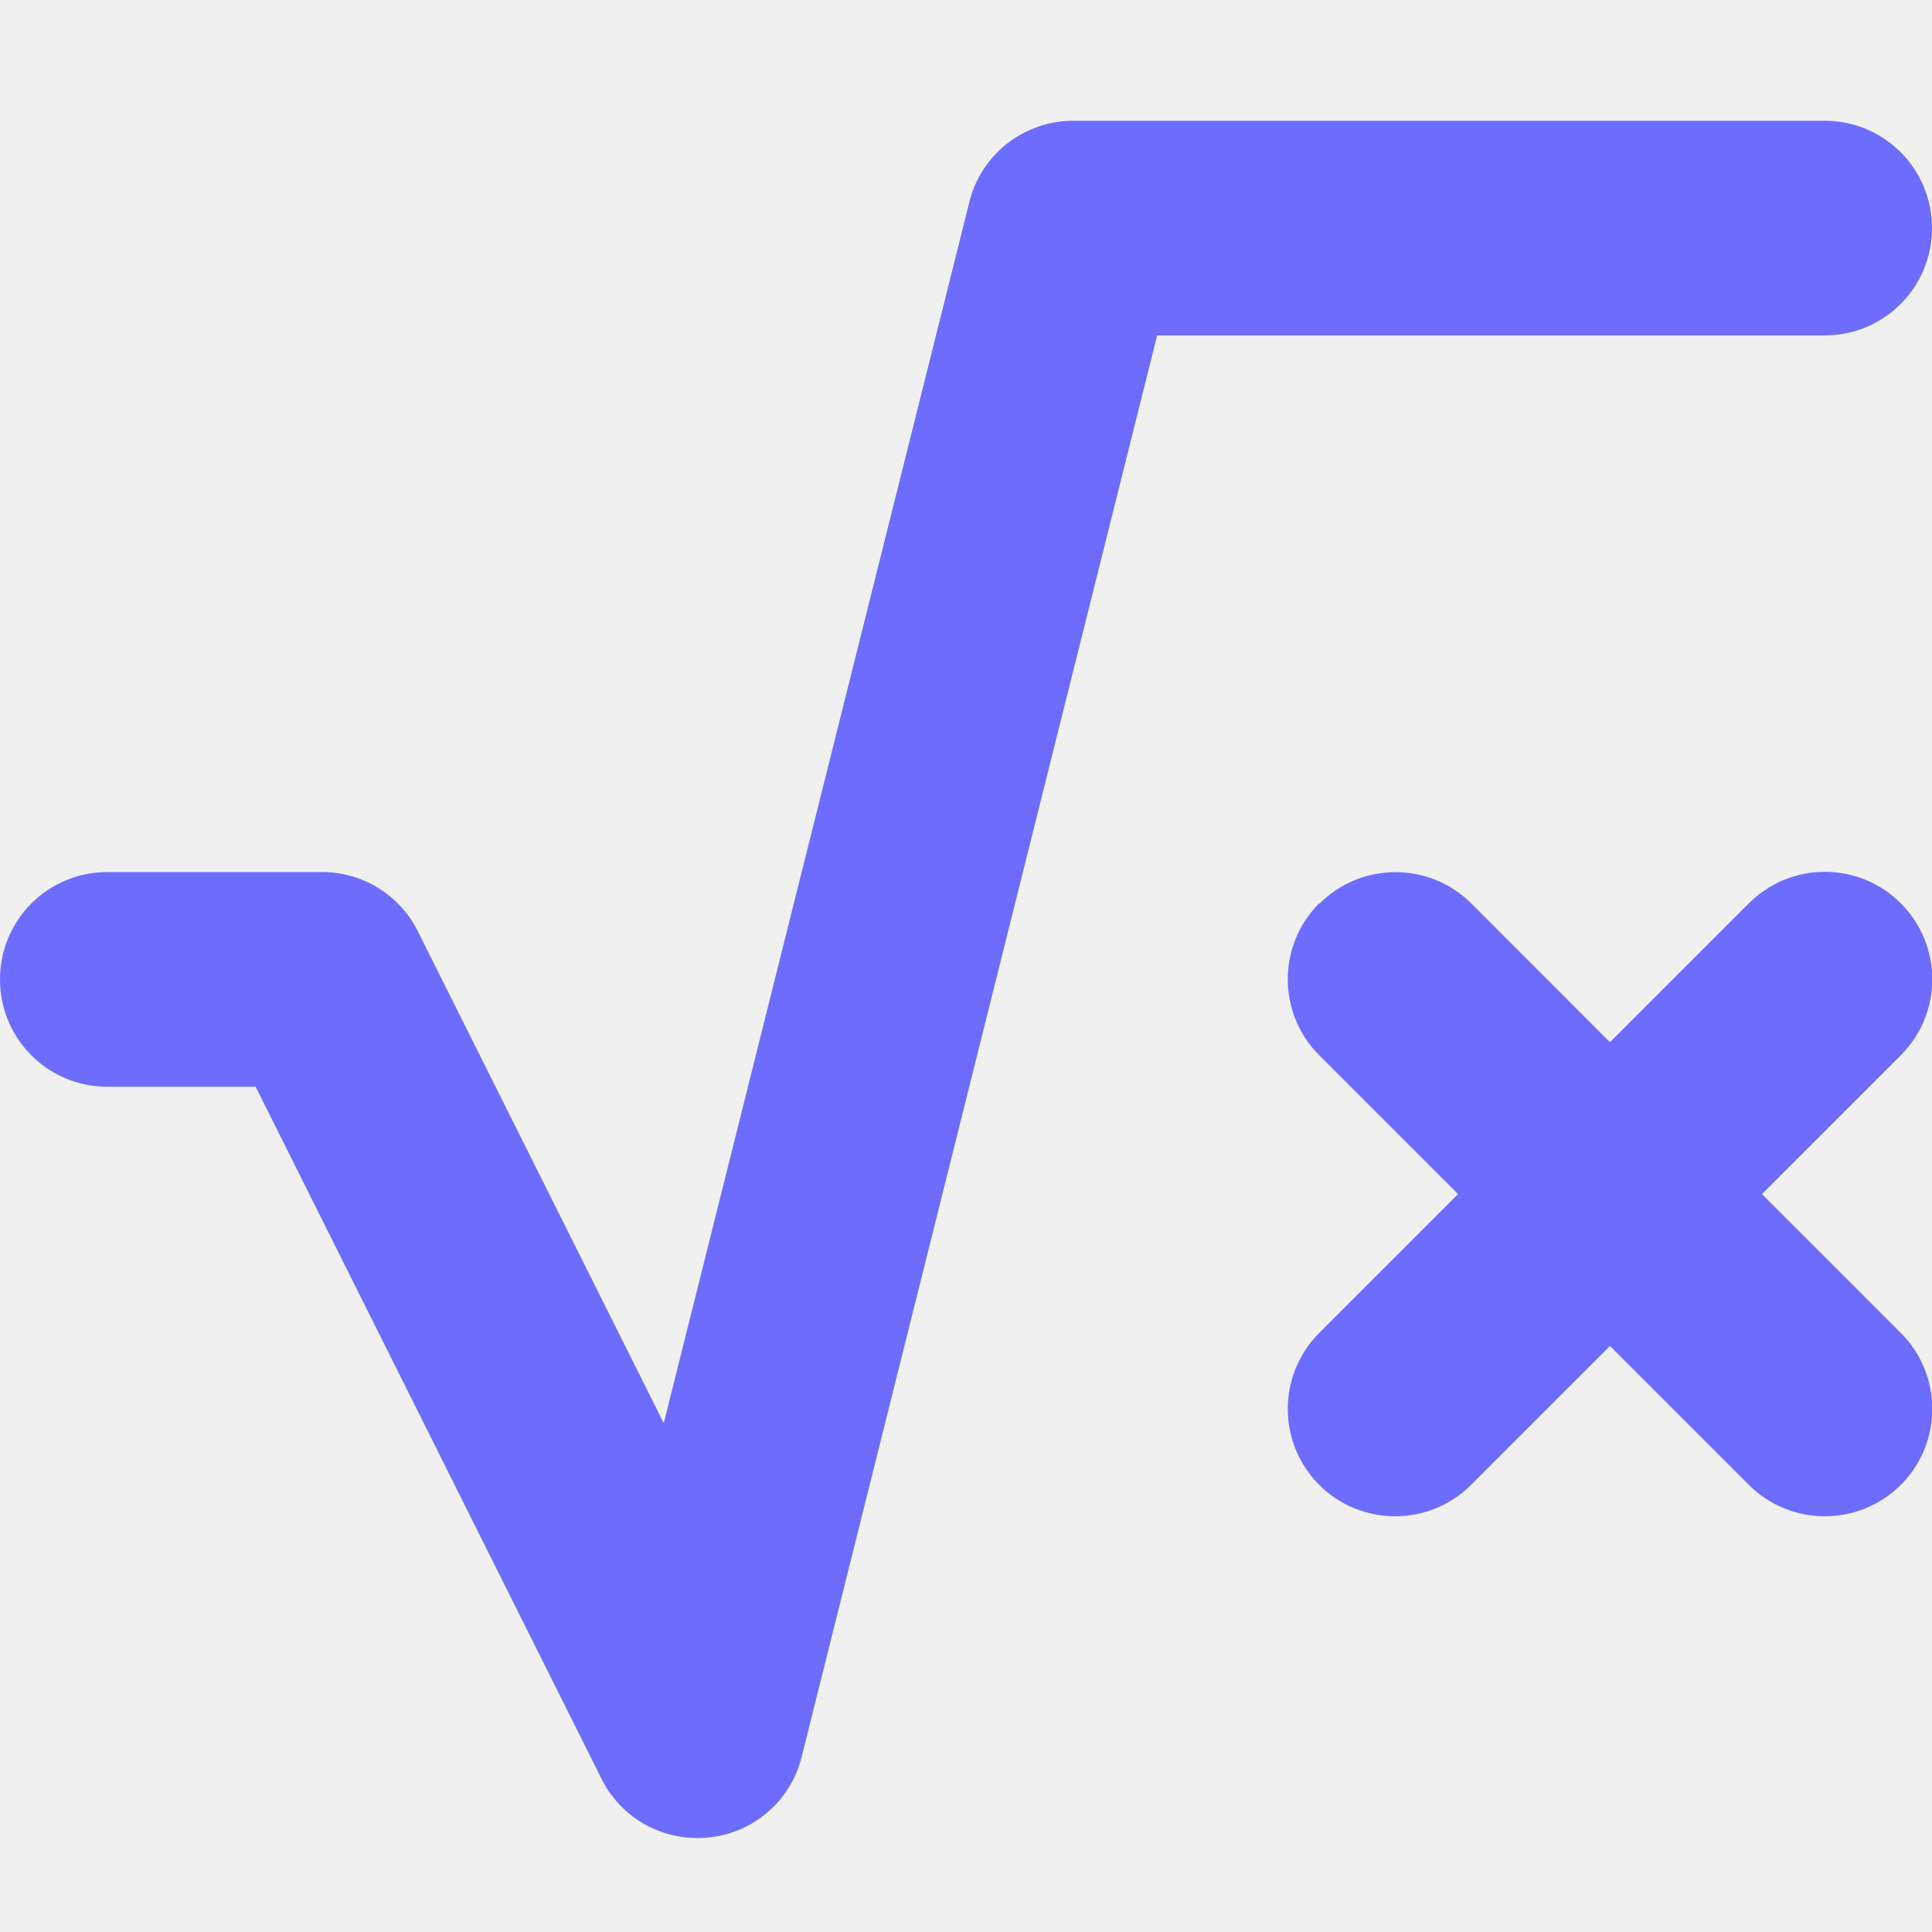
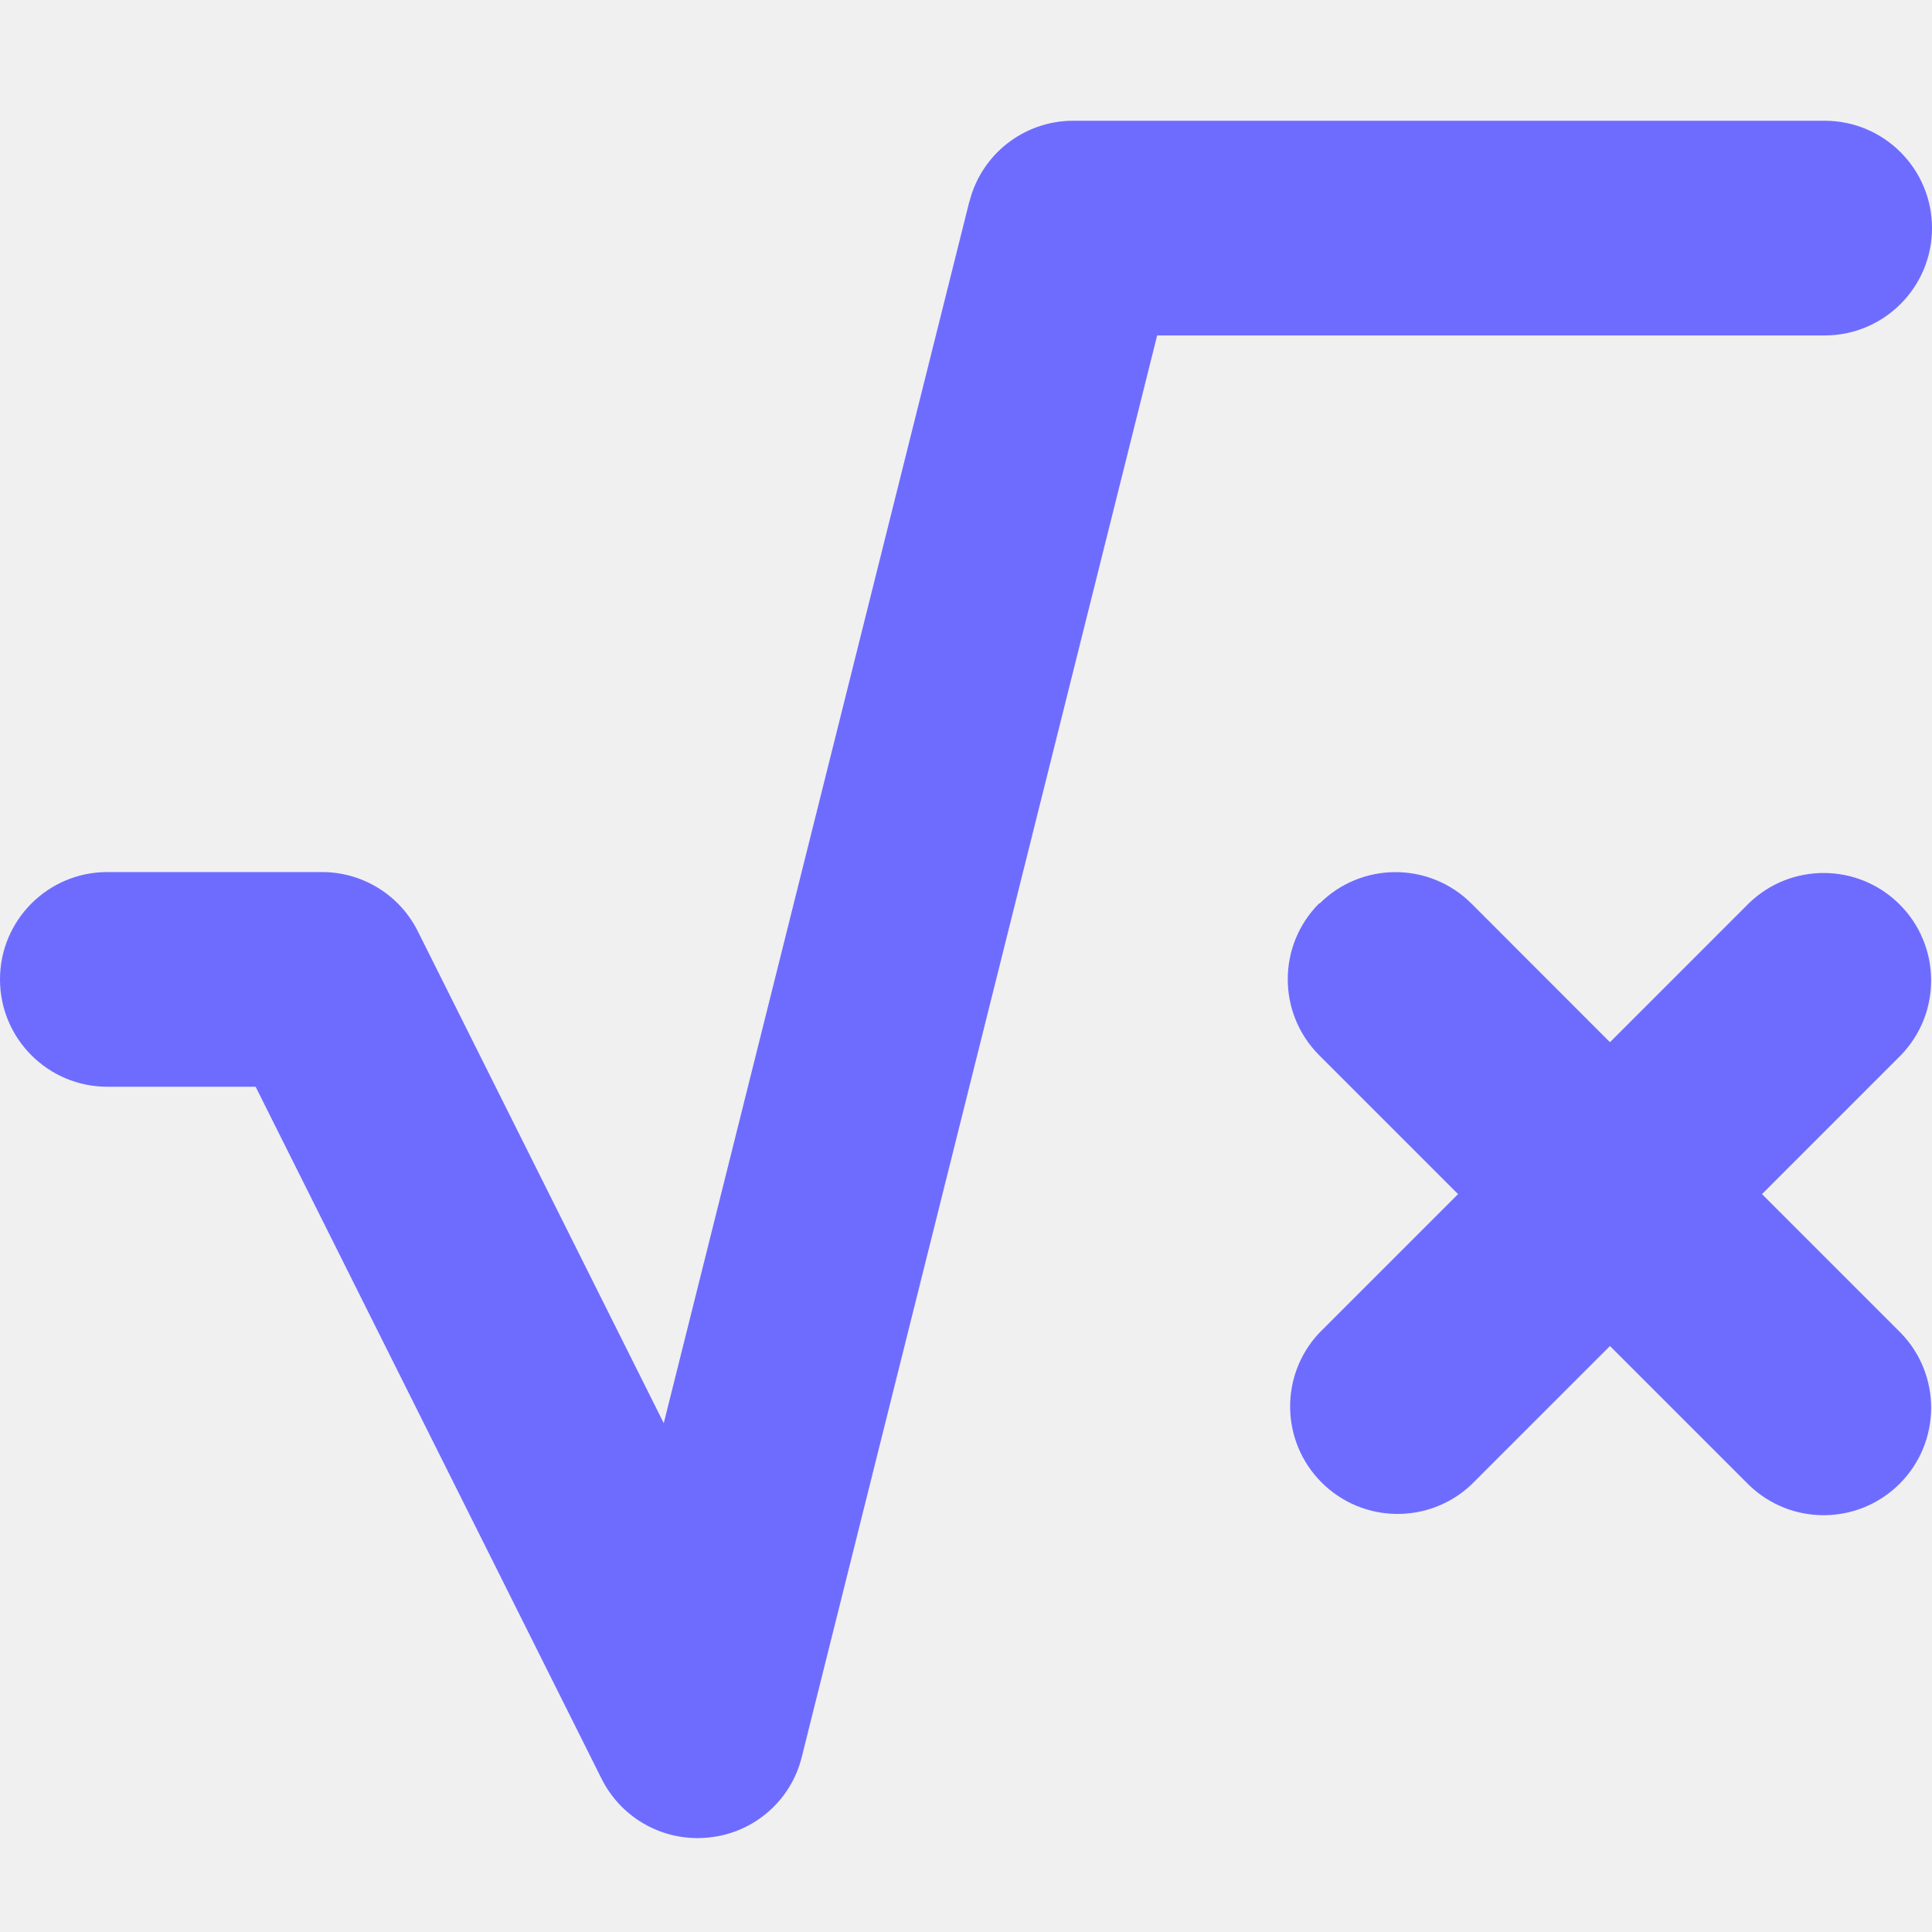
- <svg xmlns="http://www.w3.org/2000/svg" width="16" height="16" viewBox="0 0 16 16" fill="none">
-   <g clip-path="url(#clip0_111_173)">
-     <path d="M8.028 1.672C8.125 1.278 8.481 1 8.889 1H15.111C15.603 1 16 1.397 16 1.889C16 2.381 15.603 2.778 15.111 2.778H9.583L6.639 14.55C6.55 14.911 6.244 15.178 5.872 15.217C5.5 15.256 5.147 15.064 4.981 14.731L2.117 9H0.889C0.397 9 0 8.603 0 8.111C0 7.619 0.397 7.222 0.889 7.222H2.667C3.003 7.222 3.311 7.411 3.461 7.714L5.497 11.786L8.028 1.672ZM10.928 7.483C11.275 7.136 11.839 7.136 12.186 7.483L13.333 8.631L14.483 7.481C14.831 7.133 15.394 7.133 15.742 7.481C16.089 7.828 16.089 8.392 15.742 8.739L14.592 9.889L15.742 11.039C16.089 11.386 16.089 11.95 15.742 12.297C15.394 12.644 14.831 12.644 14.483 12.297L13.333 11.147L12.183 12.297C11.836 12.644 11.272 12.644 10.925 12.297C10.578 11.95 10.578 11.386 10.925 11.039L12.075 9.889L10.925 8.739C10.578 8.392 10.578 7.828 10.925 7.481L10.928 7.483Z" fill="#6E6CFF" />
+ <svg xmlns="http://www.w3.org/2000/svg" width="16" height="16" fill="none">
+   <g clip-path="url(#a)">
+     <path d="M8.028 1.672A.886.886 0 0 1 8.888 1h6.223a.888.888 0 1 1 0 1.778H9.583L6.64 14.55a.882.882 0 0 1-.767.667.888.888 0 0 1-.891-.486L2.117 9H.889a.888.888 0 1 1 0-1.778h1.778c.336 0 .644.19.794.492l2.036 4.072 2.53-10.114zm2.9 5.811a.89.89 0 0 1 1.258 0l1.147 1.148 1.15-1.15a.89.89 0 0 1 1.259 1.258l-1.15 1.15 1.15 1.15a.89.89 0 0 1-1.259 1.258l-1.15-1.15-1.15 1.15a.89.89 0 0 1-1.258-1.258l1.15-1.15-1.15-1.15a.89.89 0 0 1 0-1.258l.003.002z" fill="#6E6CFF" />
  </g>
  <defs>
-     <clipPath id="clip0_111_173">
-       <rect width="16" height="16" fill="white" />
+     <clipPath id="a">
+       <path fill="#fff" d="M0 0h16v16H0z" />
    </clipPath>
  </defs>
</svg>
